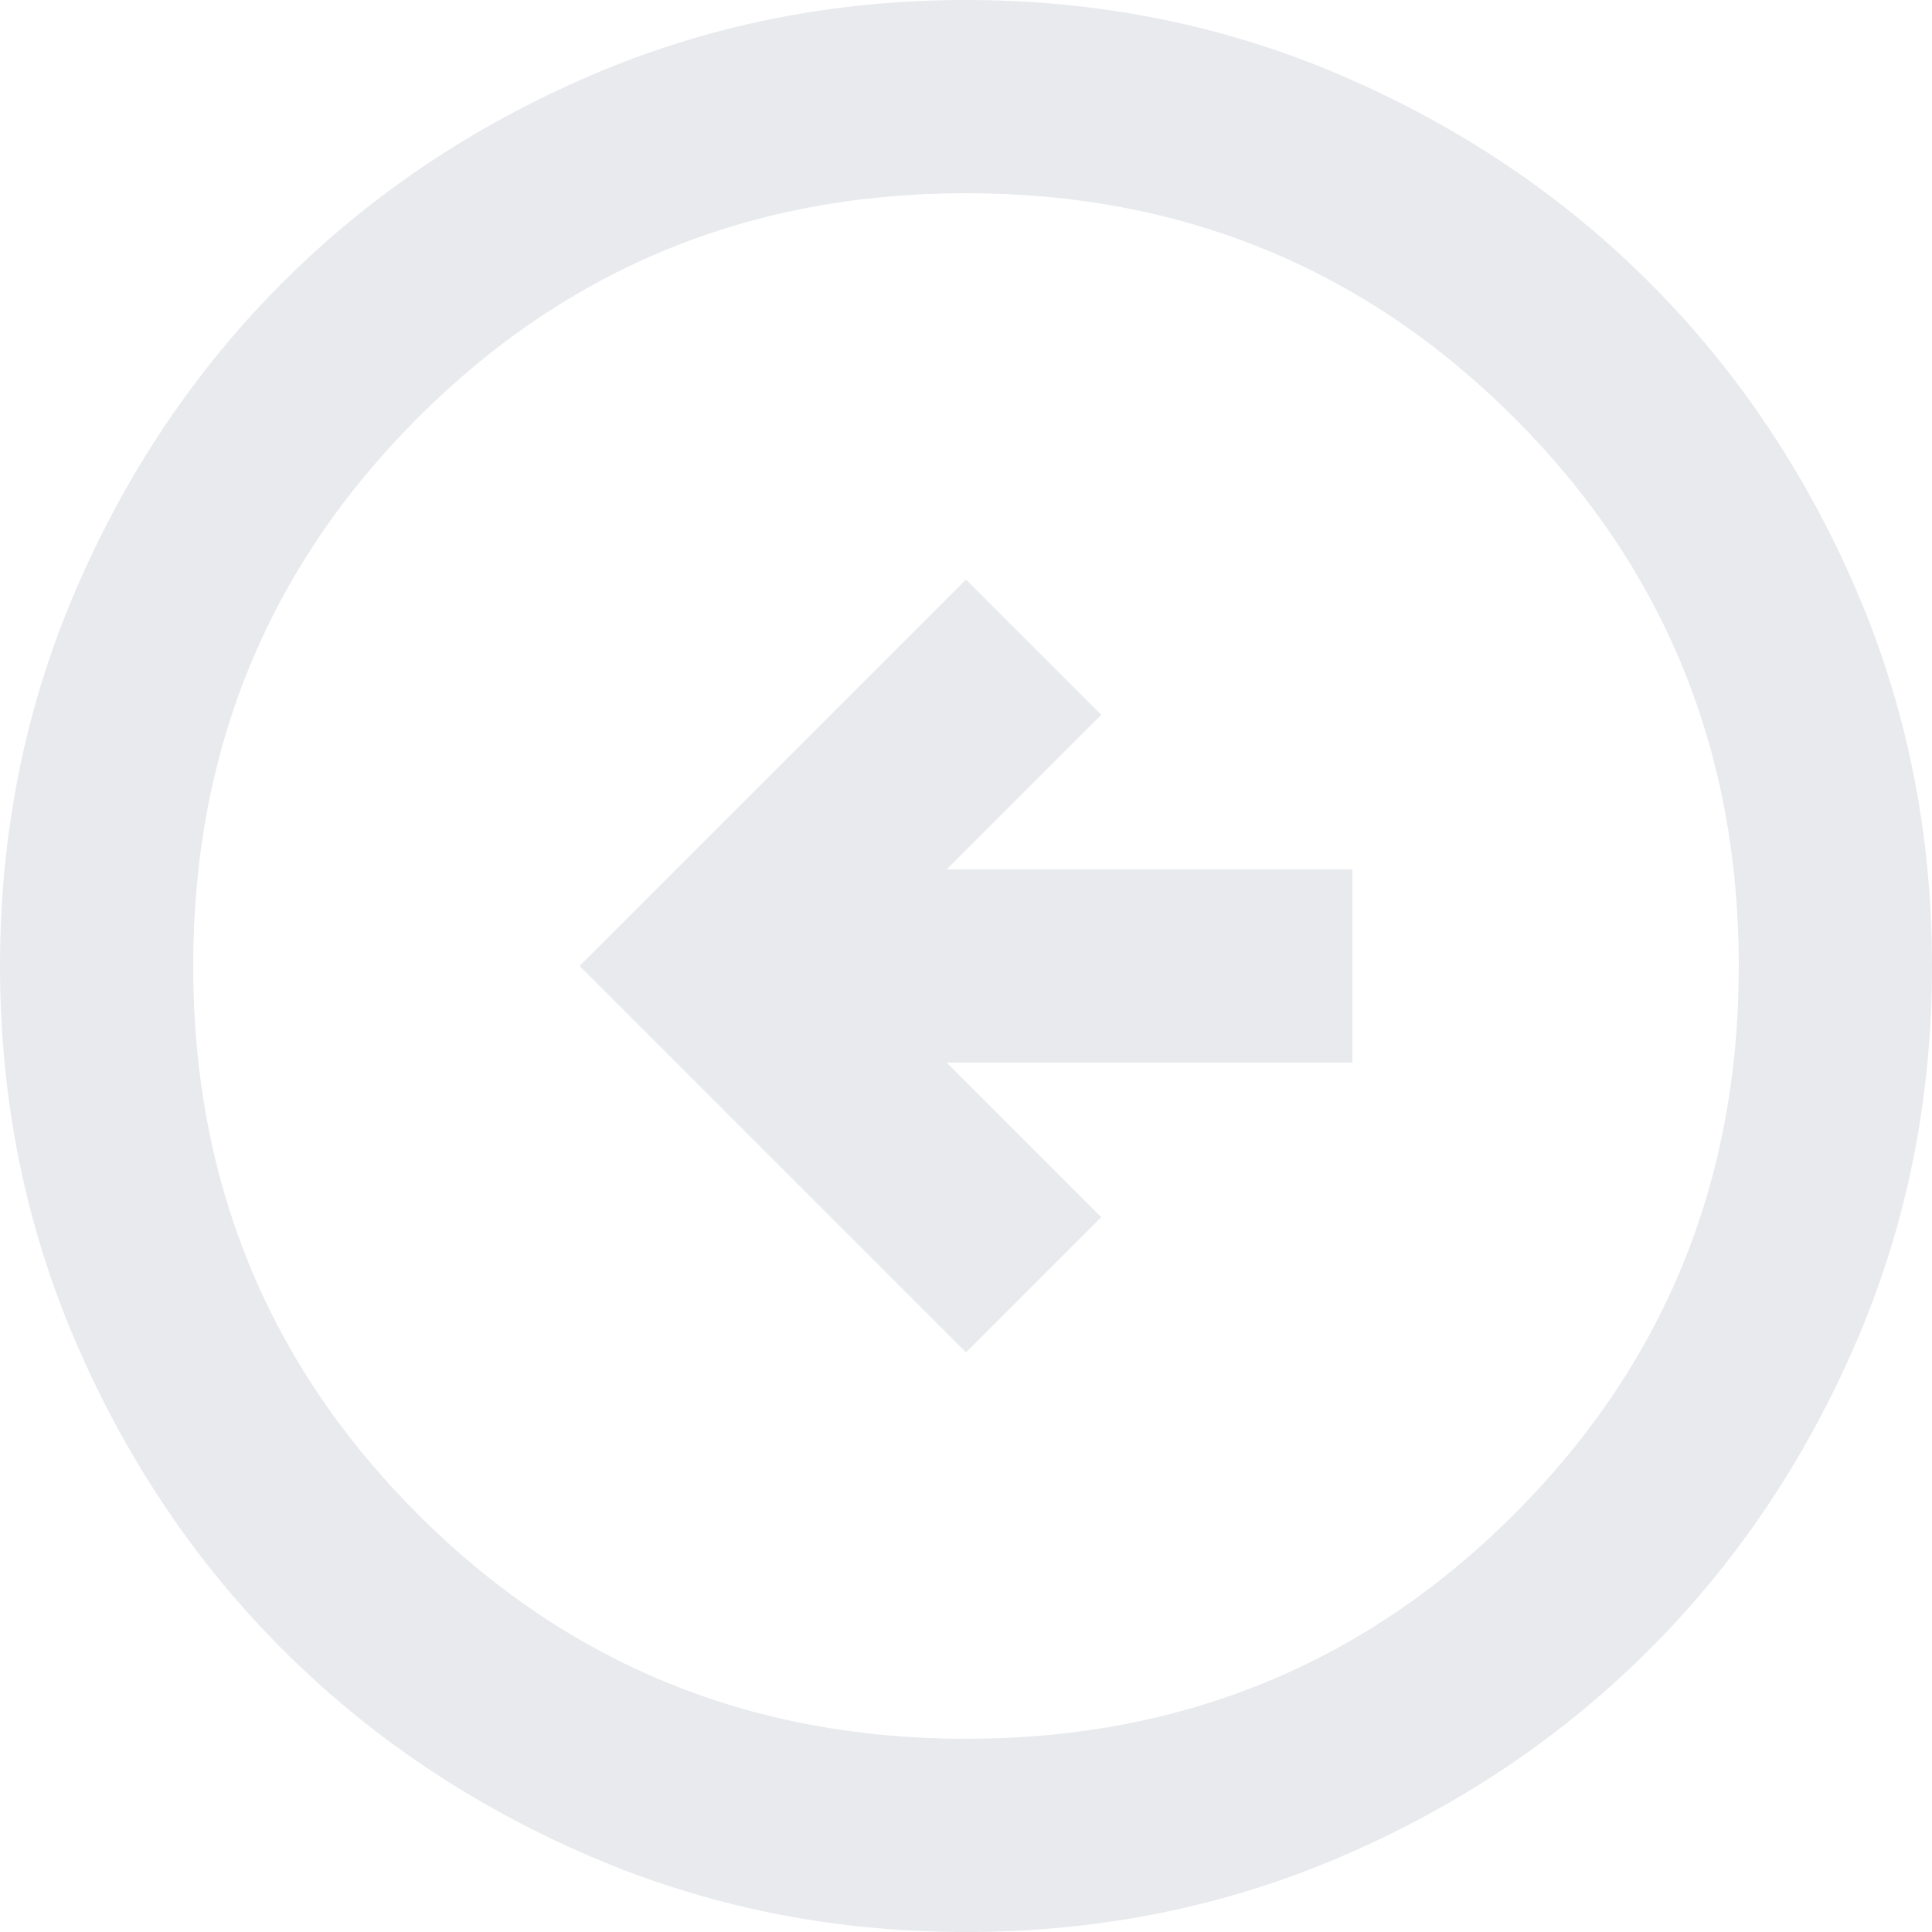
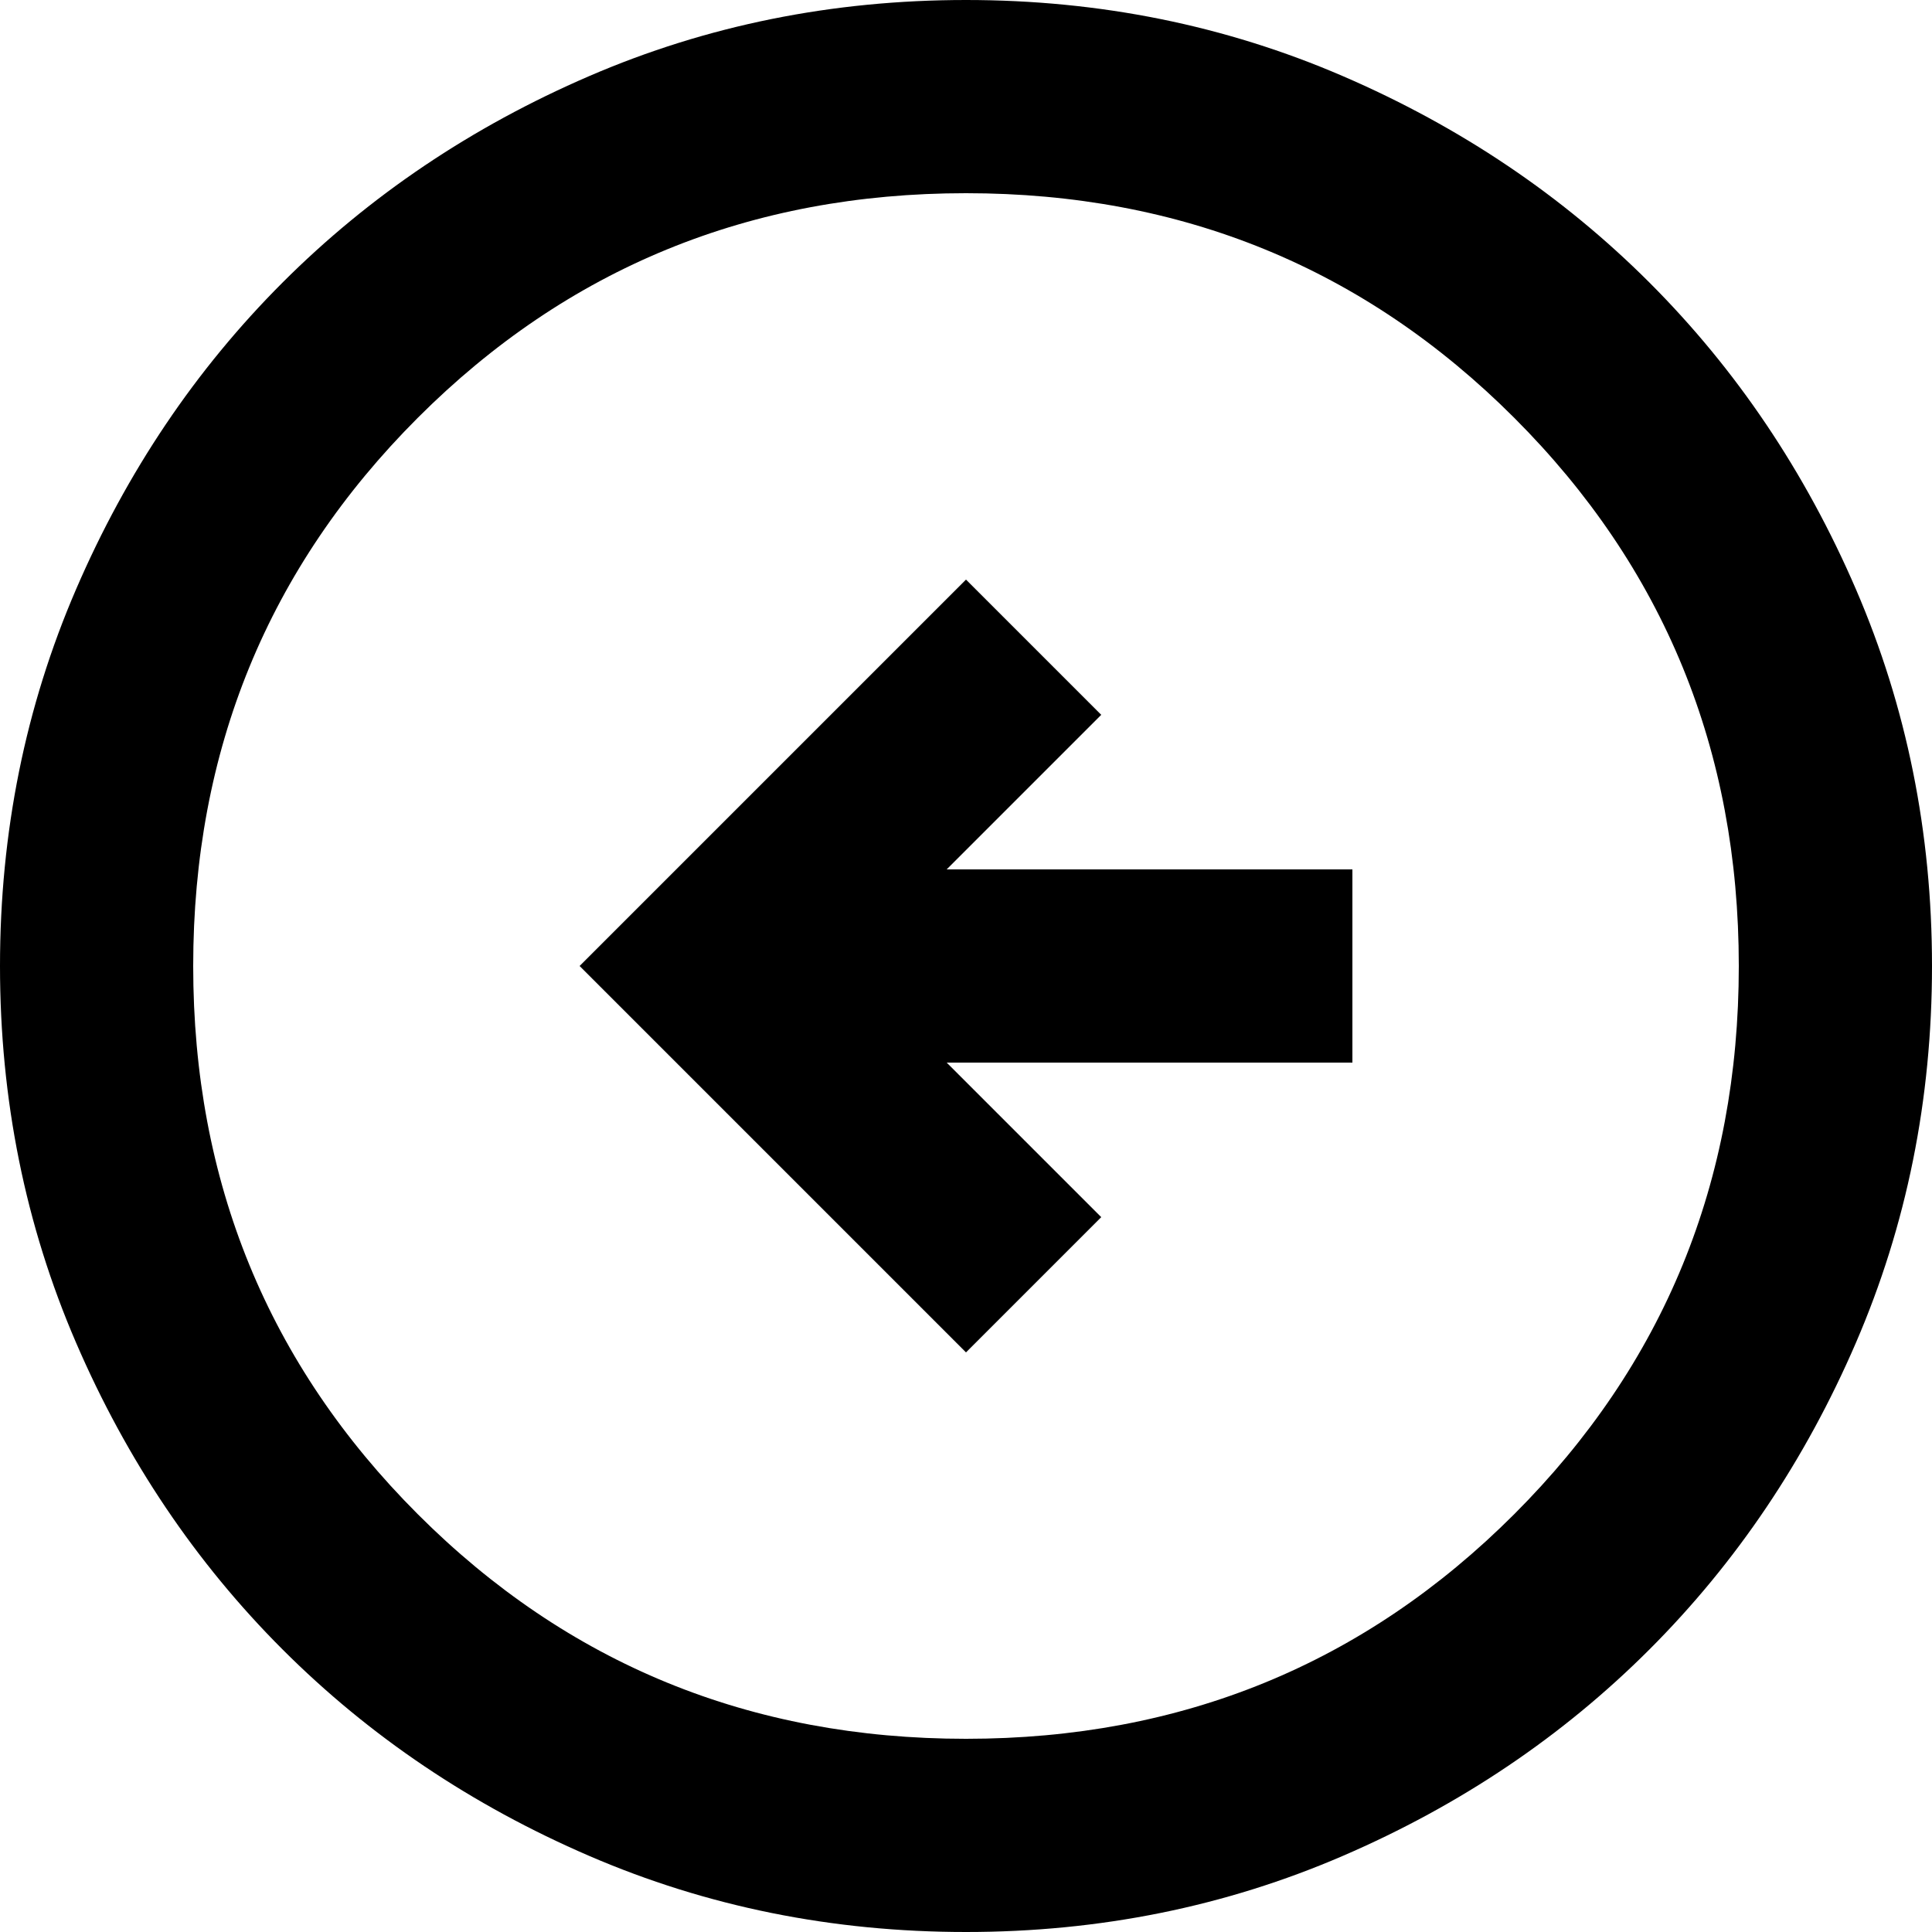
- <svg xmlns="http://www.w3.org/2000/svg" class="svg-prev" viewBox="80 -880 800 800" fill="#e8eaed">
+ <svg xmlns="http://www.w3.org/2000/svg" class="svg-prev" viewBox="80 -880 800 800" fill="currentcolor">
  <path d="m480-320 56-56-64-64h168v-80H472l64-64-56-56-160 160 160 160Zm0 240q-83 0-156-31.5T197-197q-54-54-85.5-127T80-480q0-83 31.5-156T197-763q54-54 127-85.5T480-880q83 0 156 31.5T763-763q54 54 85.5 127T880-480q0 83-31.5 156T763-197q-54 54-127 85.5T480-80Zm0-80q134 0 227-93t93-227q0-134-93-227t-227-93q-134 0-227 93t-93 227q0 134 93 227t227 93Zm0-320Z" />
</svg>
